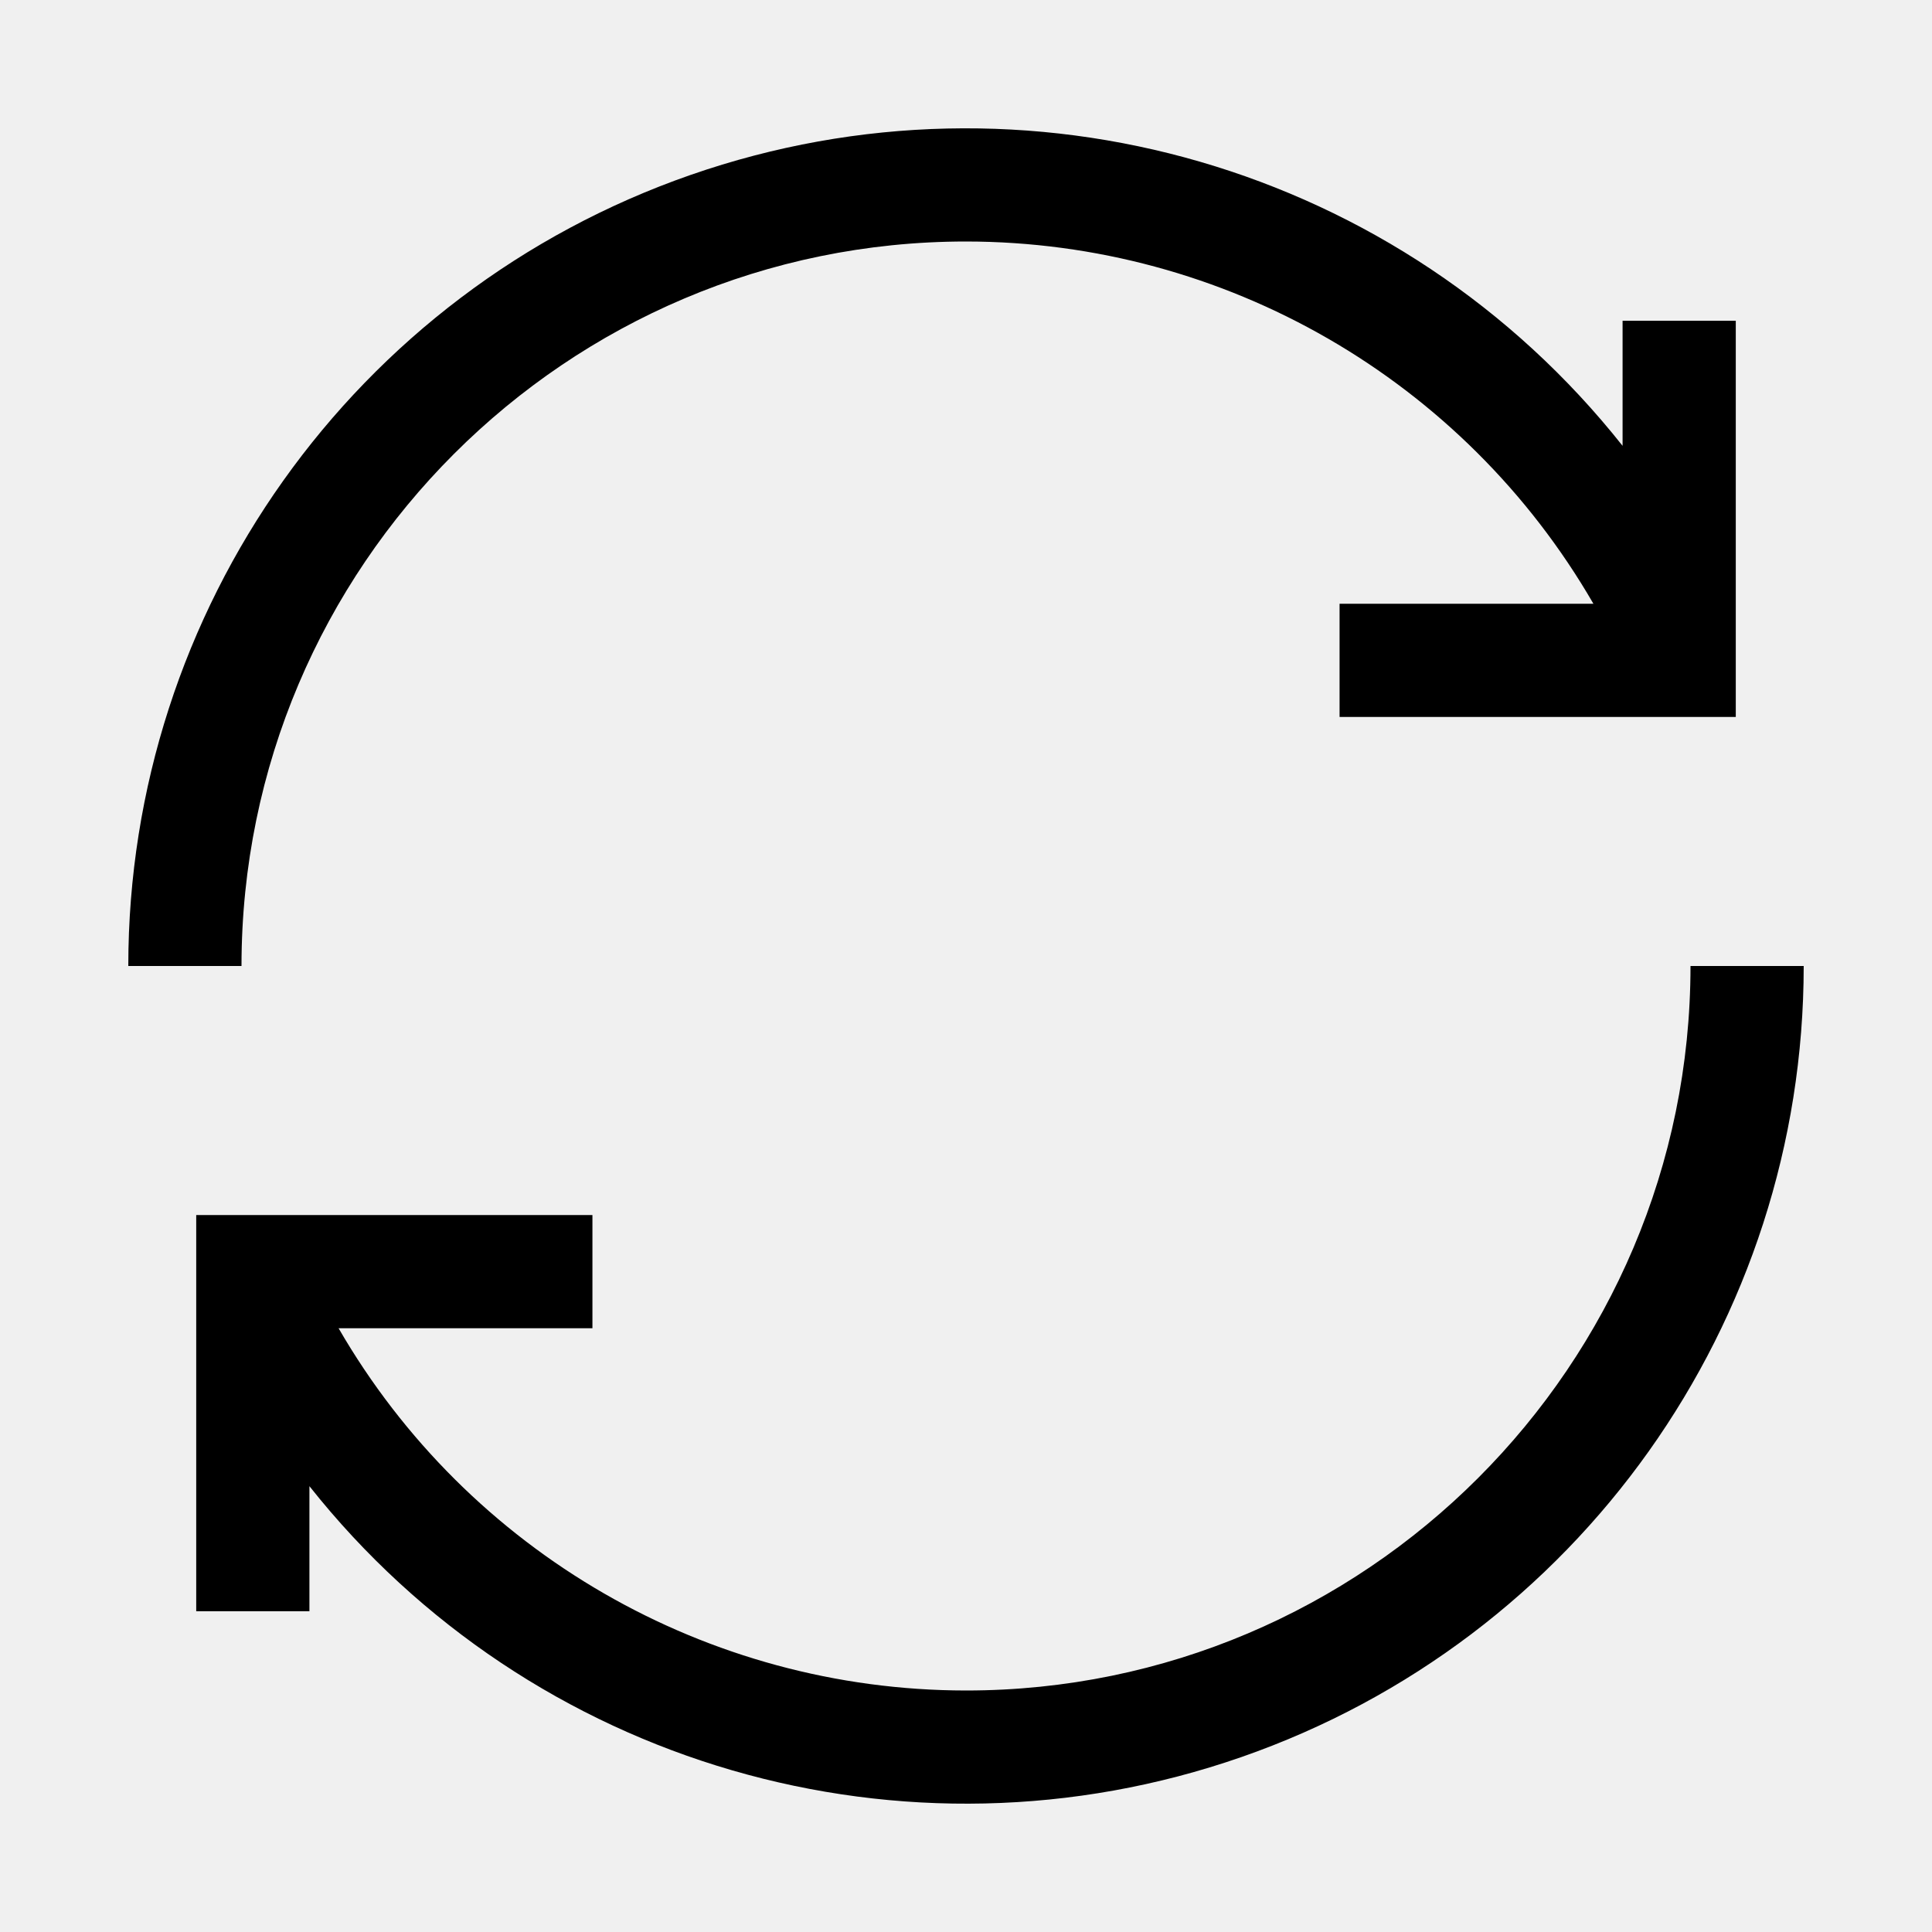
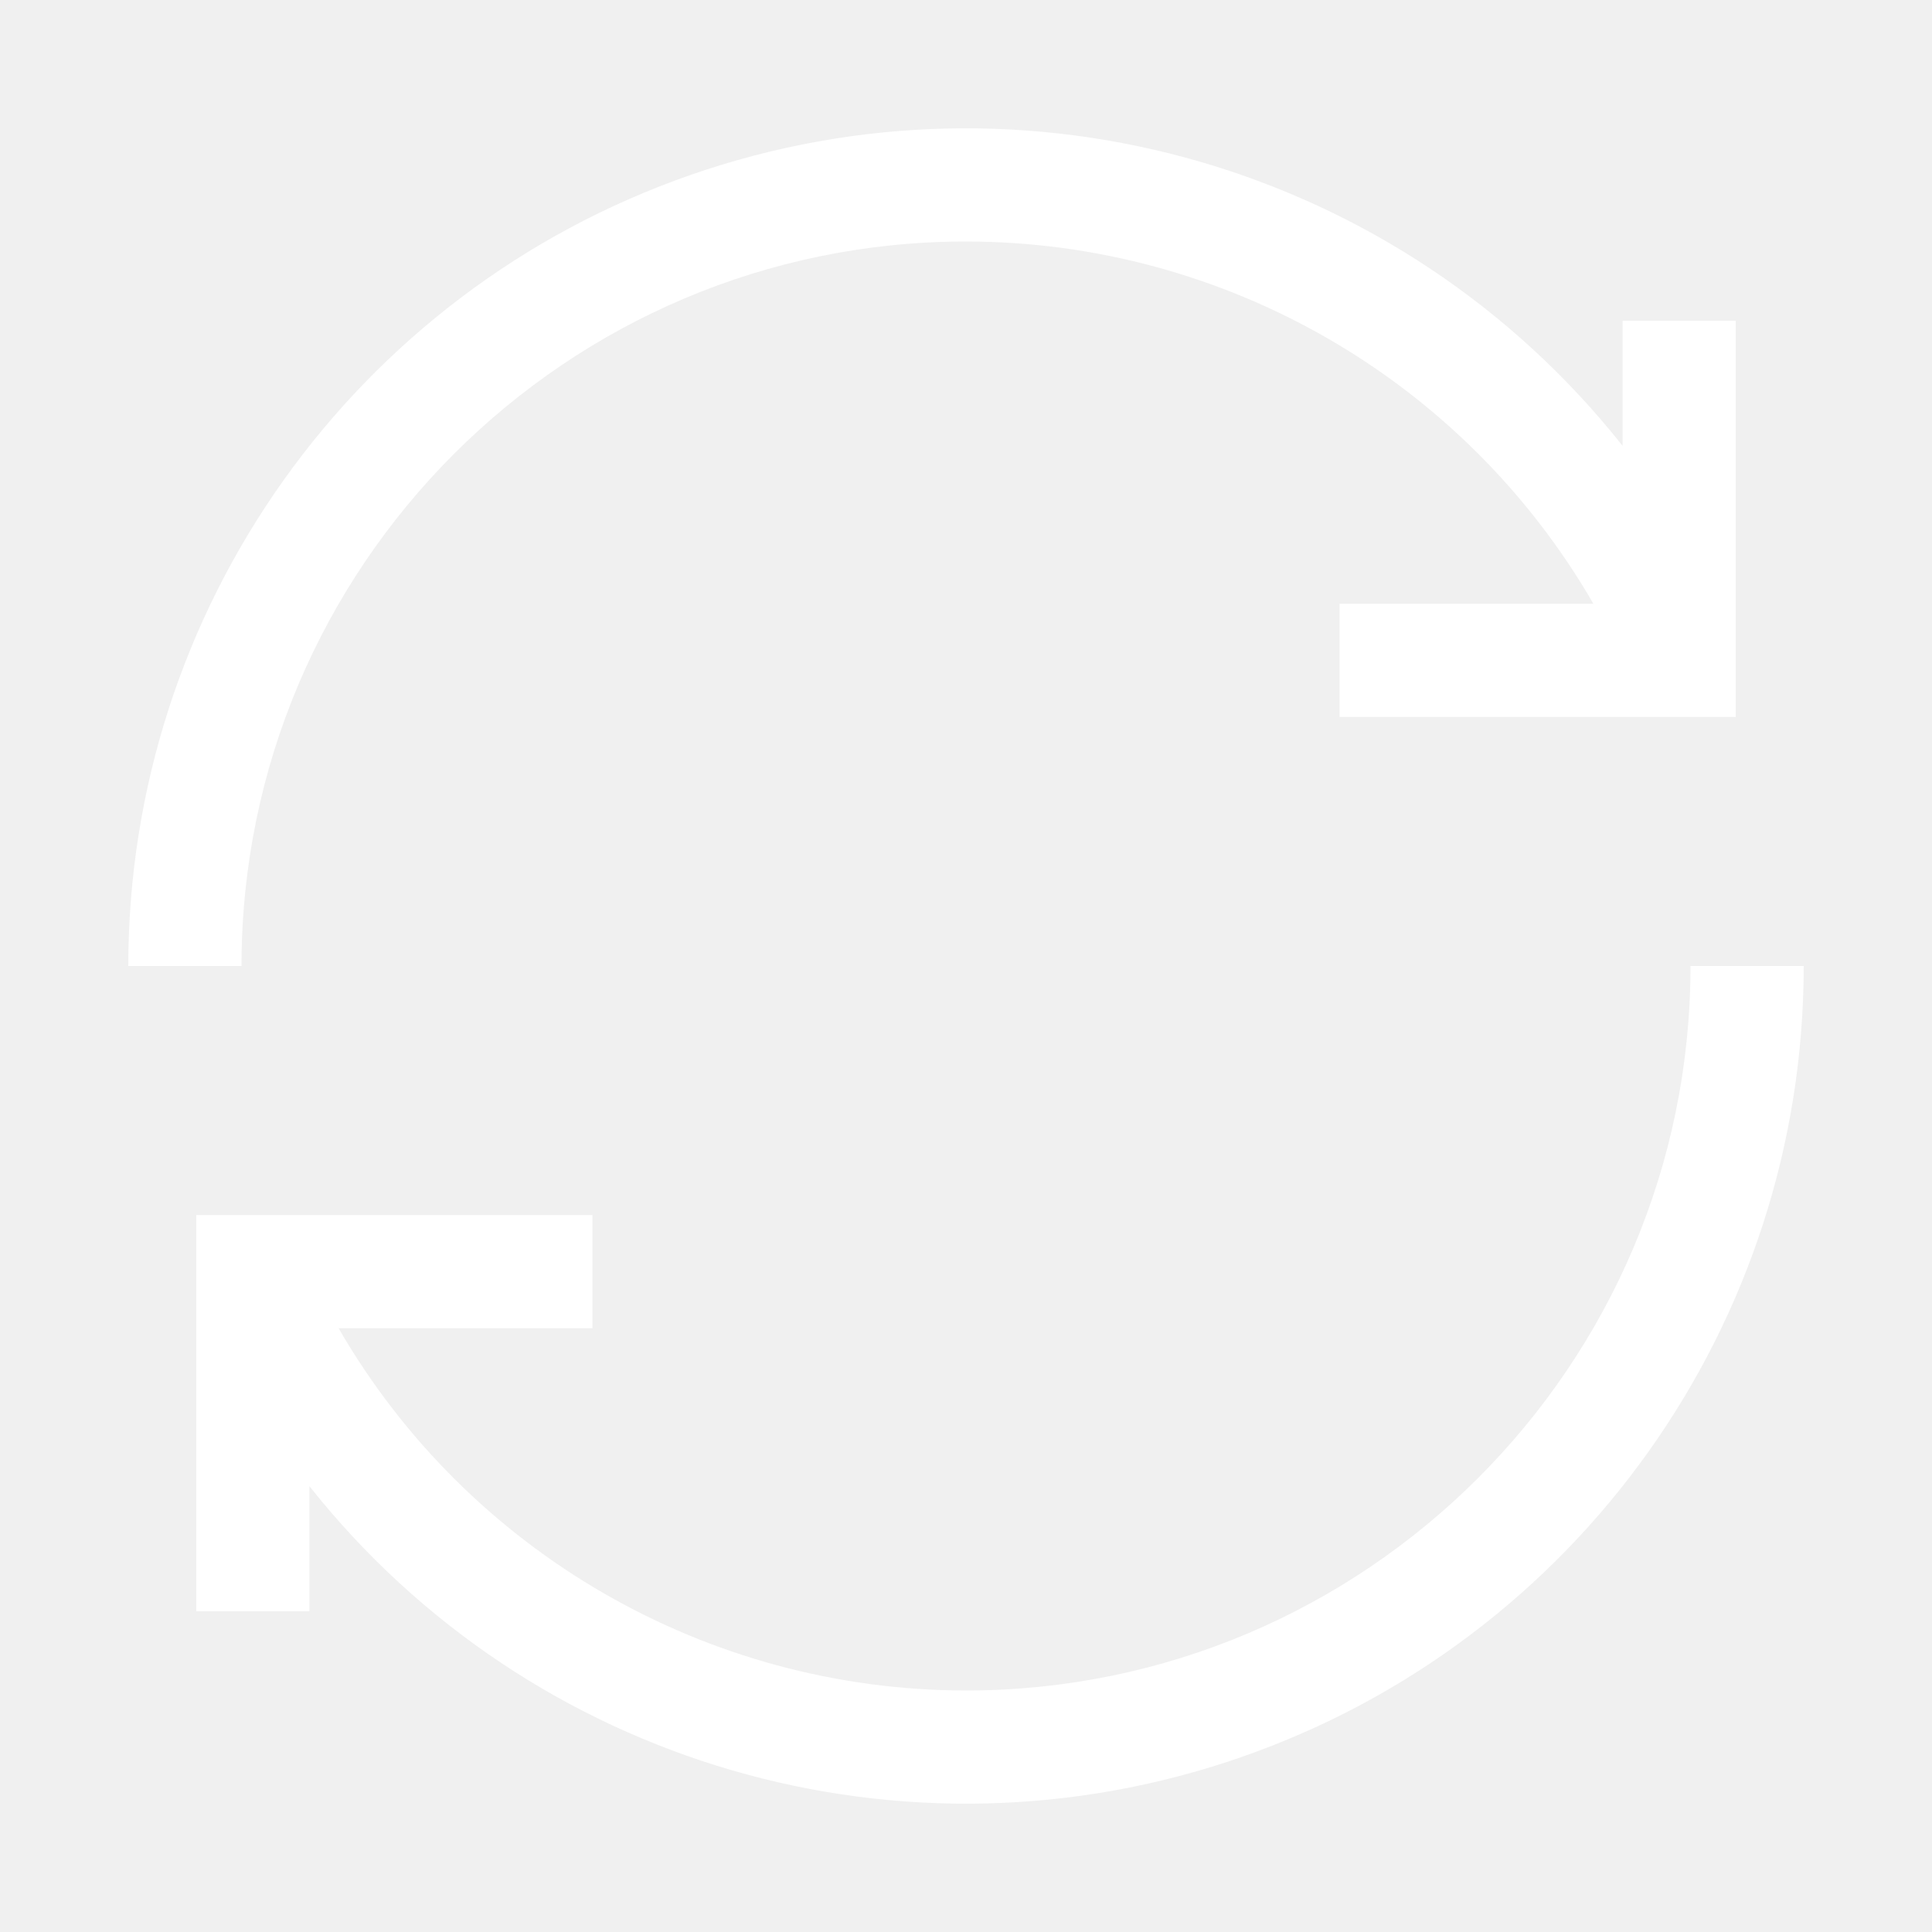
- <svg xmlns="http://www.w3.org/2000/svg" fill="#000000" width="800px" height="800px" viewBox="0 0 512 512" data-name="Layer 1" id="Layer_1">
+ <svg xmlns="http://www.w3.org/2000/svg" fill="#ffffff" width="800px" height="800px" viewBox="0 0 512 512" data-name="Layer 1" id="Layer_1">
  <path d="M64,256H34A222,222,0,0,1,430,118.15V85h30V190H355V160h67.27A192.21,192.21,0,0,0,256,64C150.13,64,64,150.13,64,256Zm384,0c0,105.87-86.13,192-192,192A192.21,192.21,0,0,1,89.73,352H157V322H52V427H82V393.85A222,222,0,0,0,478,256Z" />
</svg>
